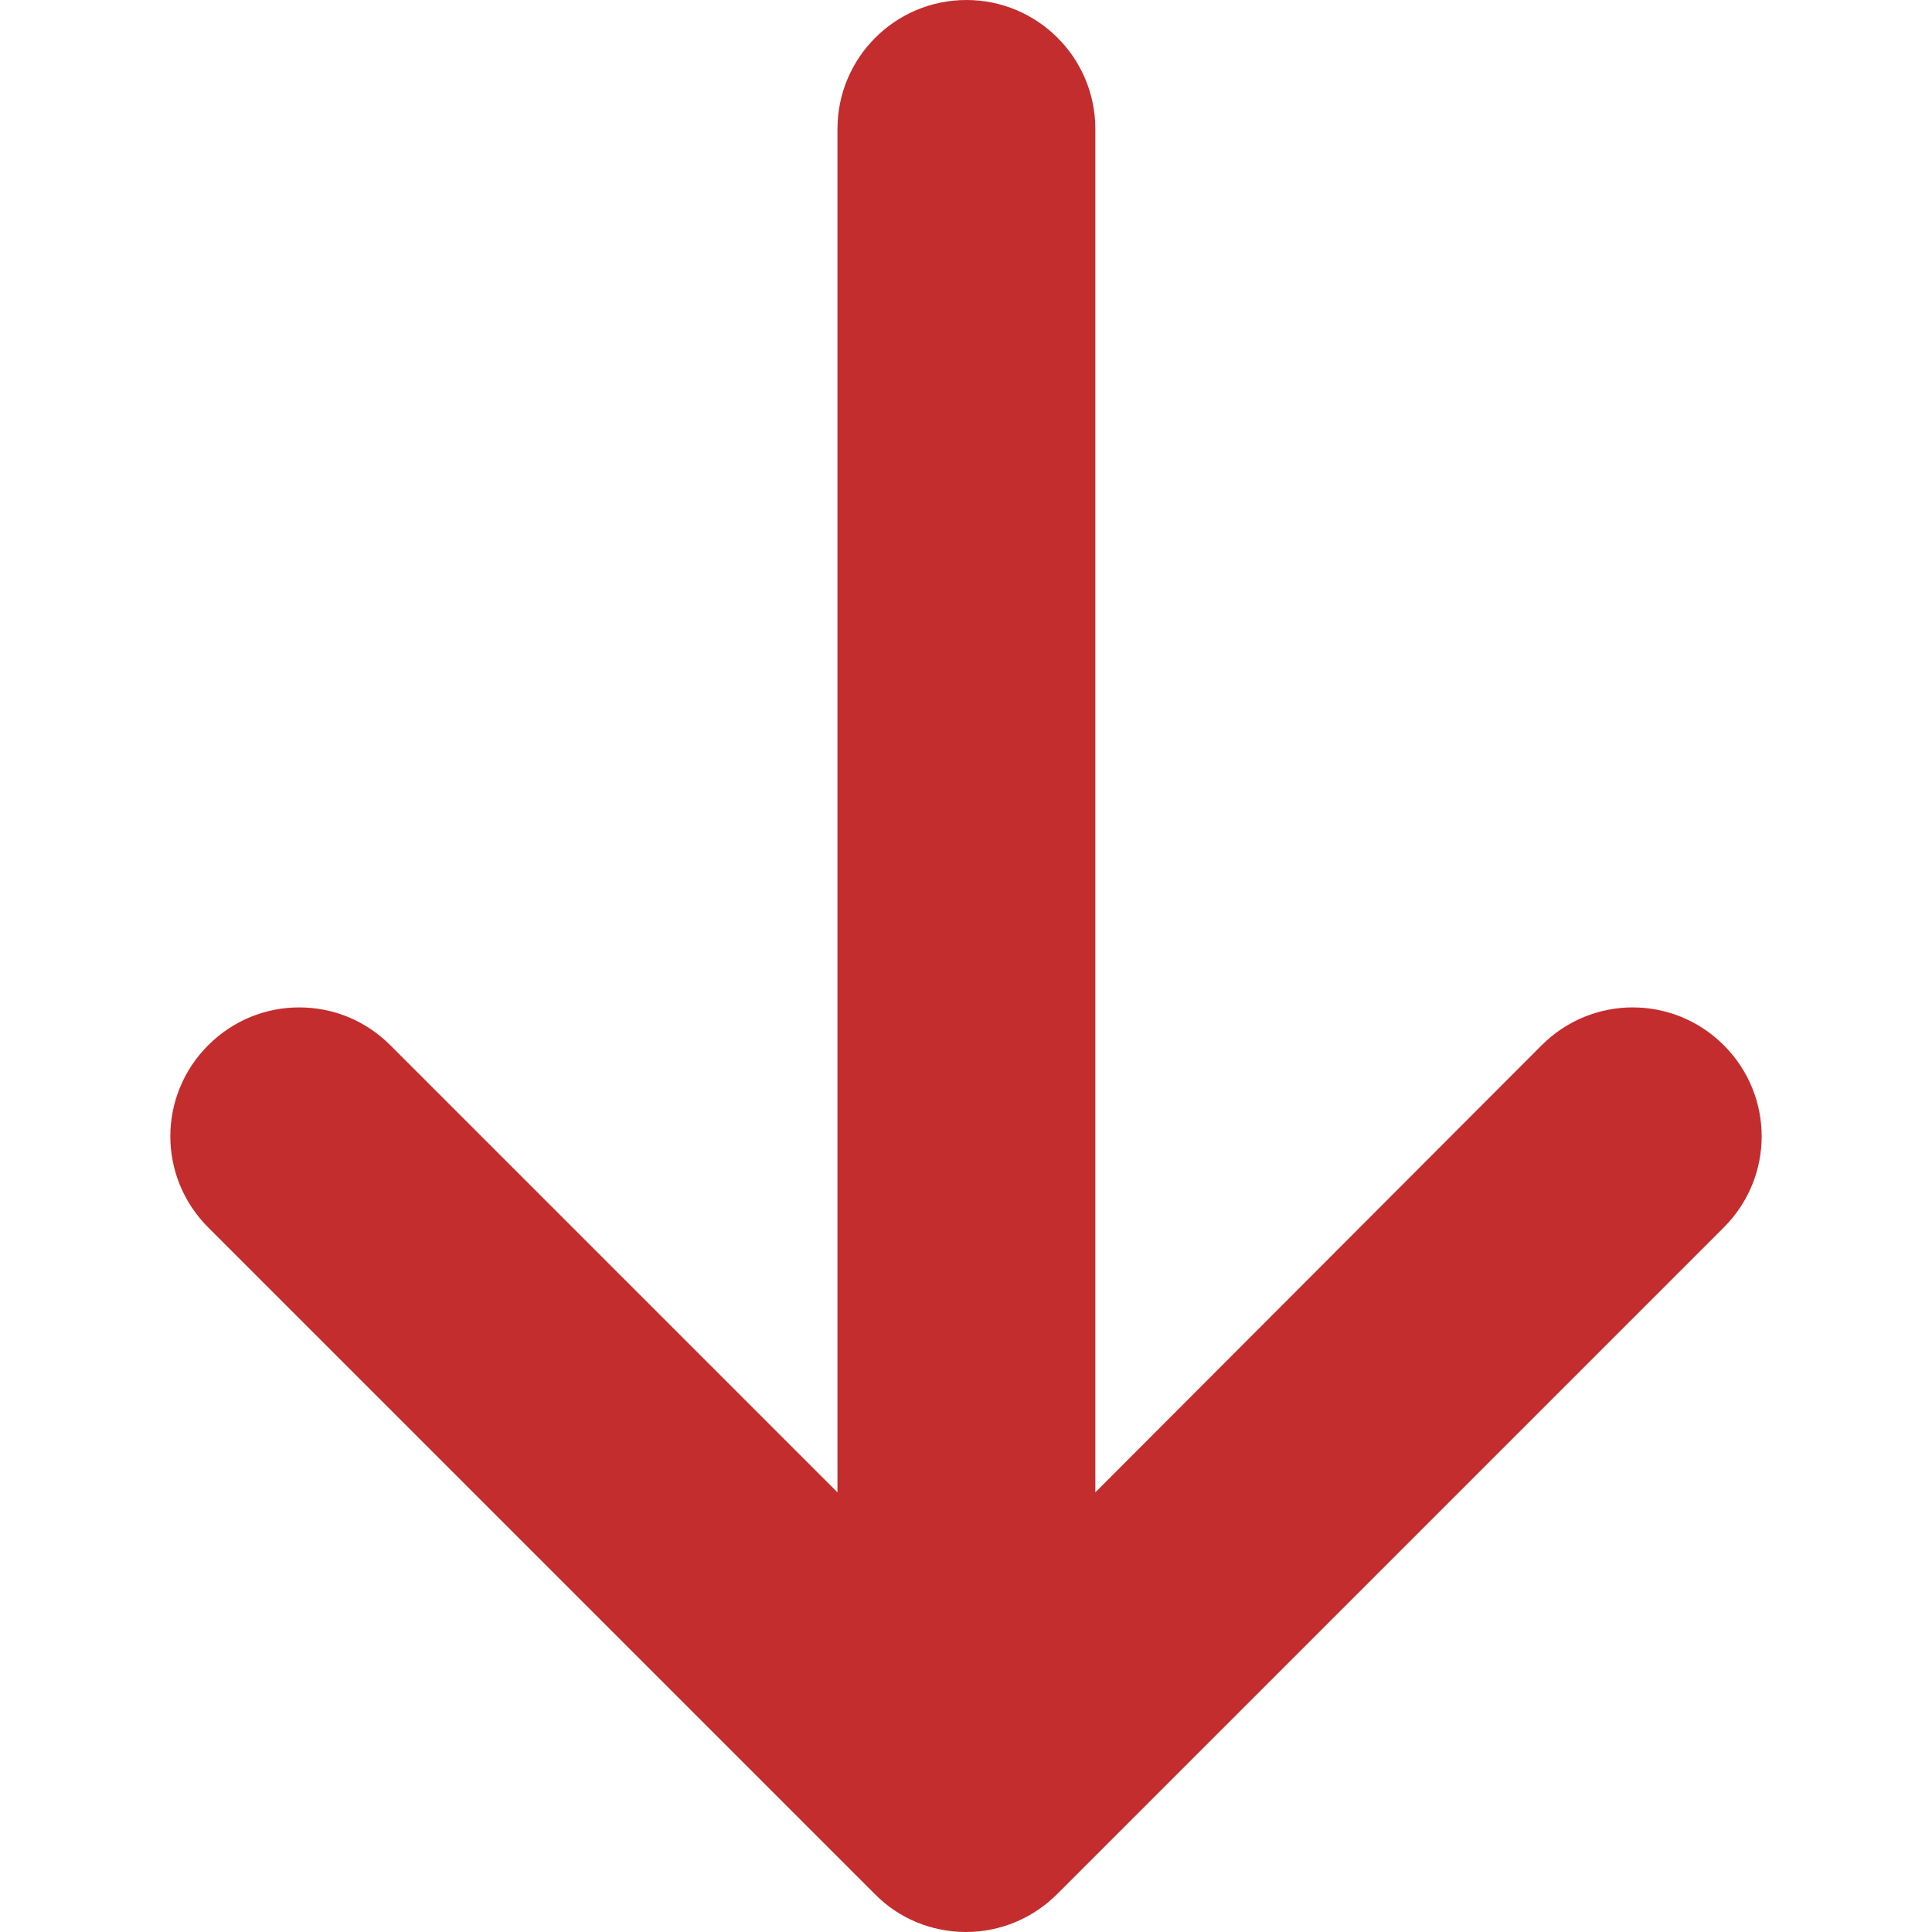
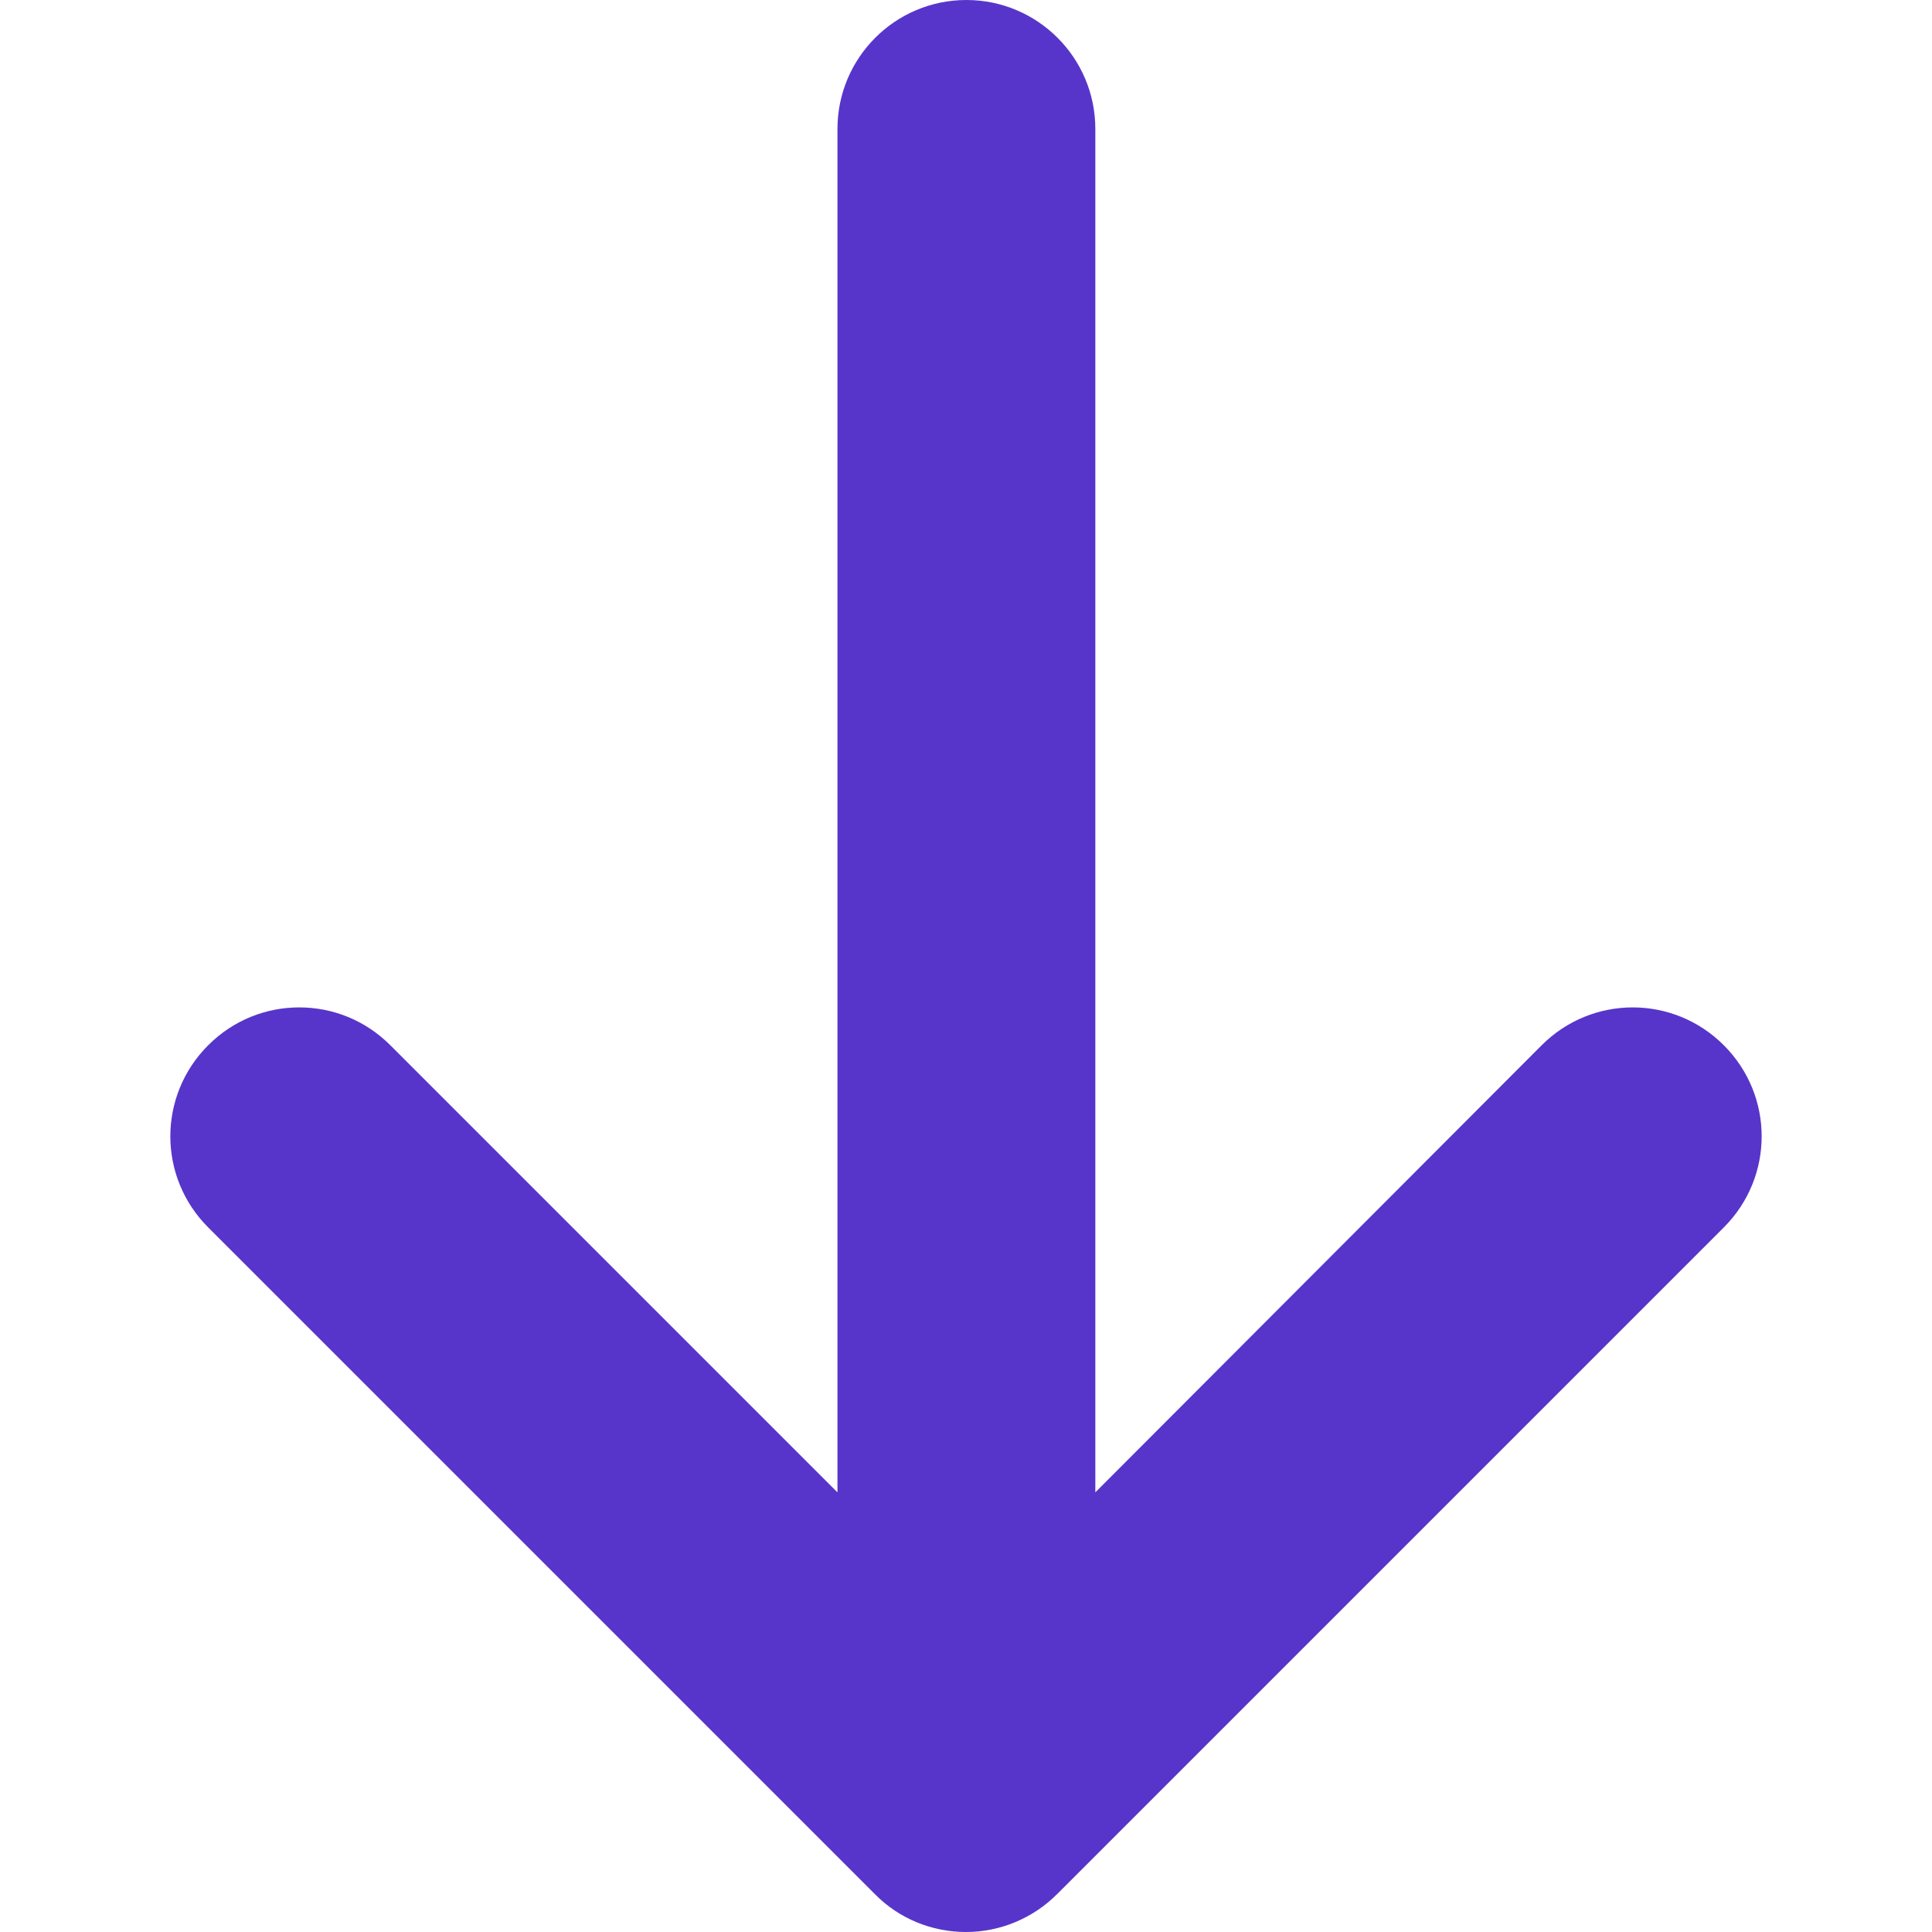
<svg xmlns="http://www.w3.org/2000/svg" version="1.1" x="0px" y="0px" viewBox="0 0 490 490" style="enable-background:new 0 0 490 490;" xml:space="preserve" width="512px" height="512px">
  <g>
-     <path d="M52.8,311.3c-12.8-12.8-12.8-33.4,0-46.2c6.4-6.4,14.7-9.6,23.1-9.6s16.7,3.2,23.1,9.6l113.4,113.4V32.7   c0-18,14.6-32.7,32.7-32.7c18,0,32.7,14.6,32.7,32.7v345.8L391,265.1c12.8-12.8,33.4-12.8,46.2,0c12.8,12.8,12.8,33.4,0,46.2   L268.1,480.4c-6.1,6.1-14.4,9.6-23.1,9.6c-8.7,0-17-3.4-23.1-9.6L52.8,311.3z" fill="#c42d2d" />
+     <path d="M52.8,311.3c-12.8-12.8-12.8-33.4,0-46.2c6.4-6.4,14.7-9.6,23.1-9.6s16.7,3.2,23.1,9.6l113.4,113.4V32.7   c0-18,14.6-32.7,32.7-32.7c18,0,32.7,14.6,32.7,32.7v345.8L391,265.1c12.8-12.8,33.4-12.8,46.2,0c12.8,12.8,12.8,33.4,0,46.2   L268.1,480.4c-6.1,6.1-14.4,9.6-23.1,9.6c-8.7,0-17-3.4-23.1-9.6L52.8,311.3z" fill="#5735CA" />
  </g>
</svg>
